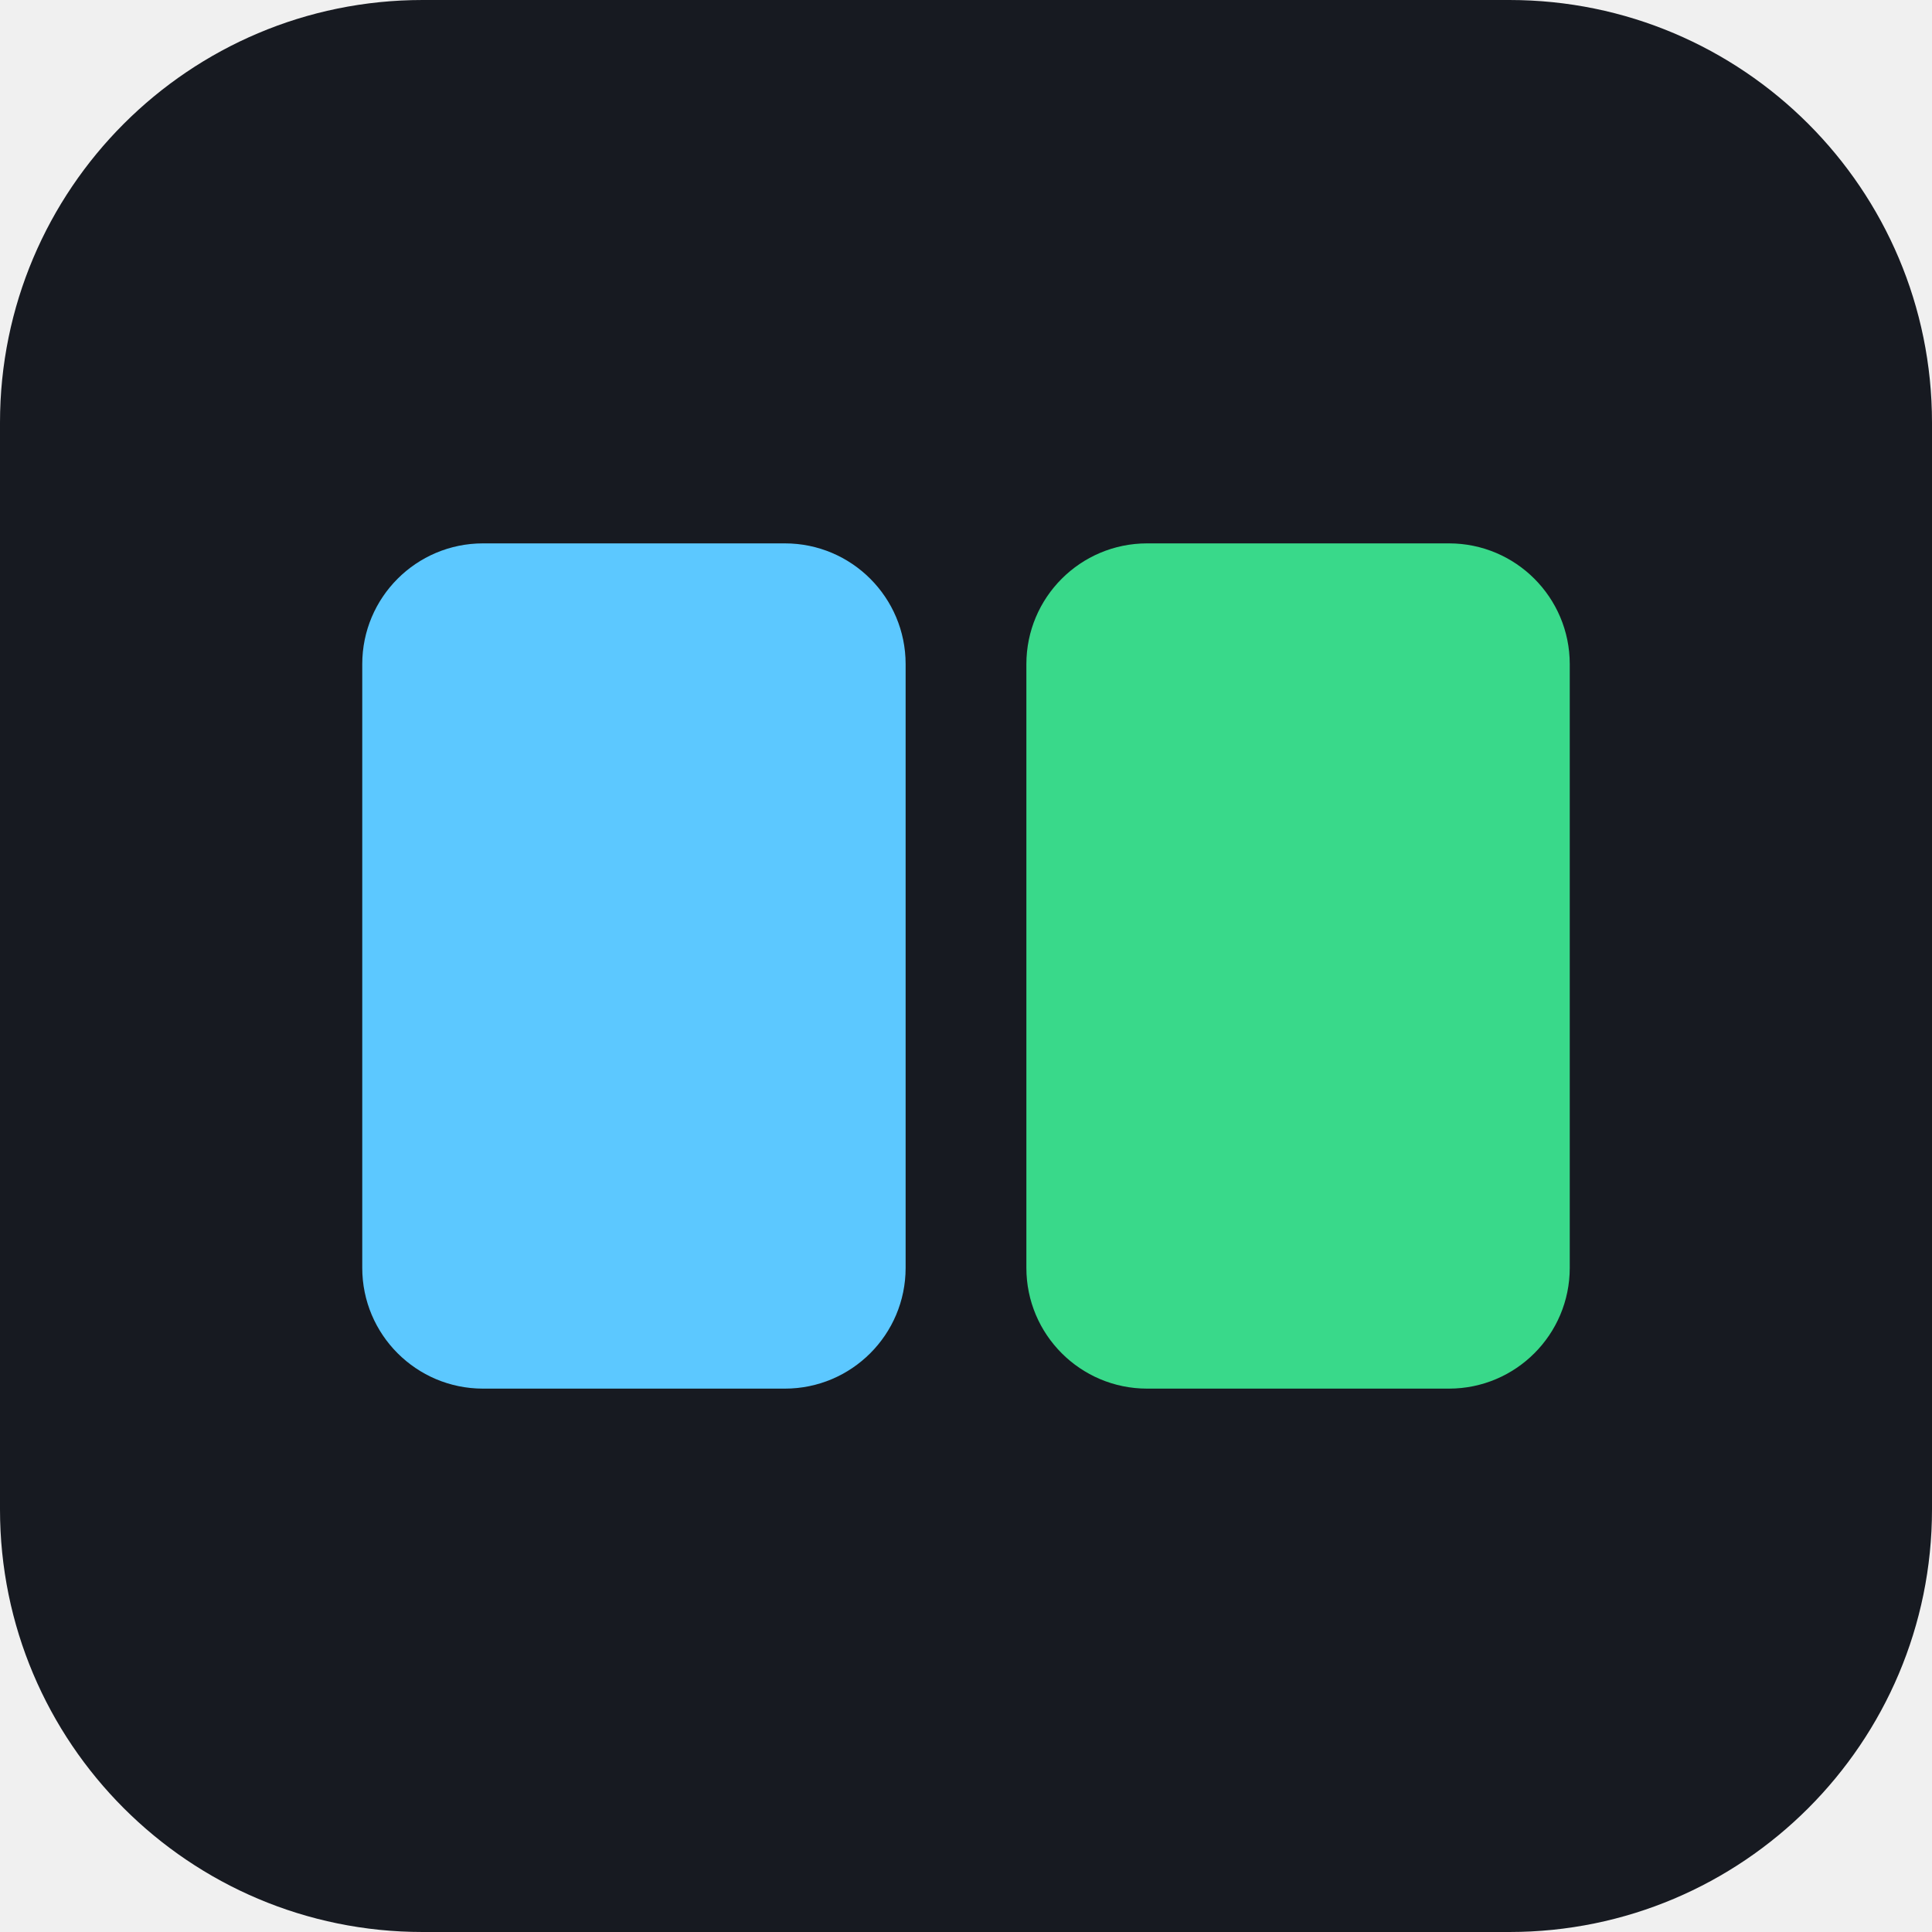
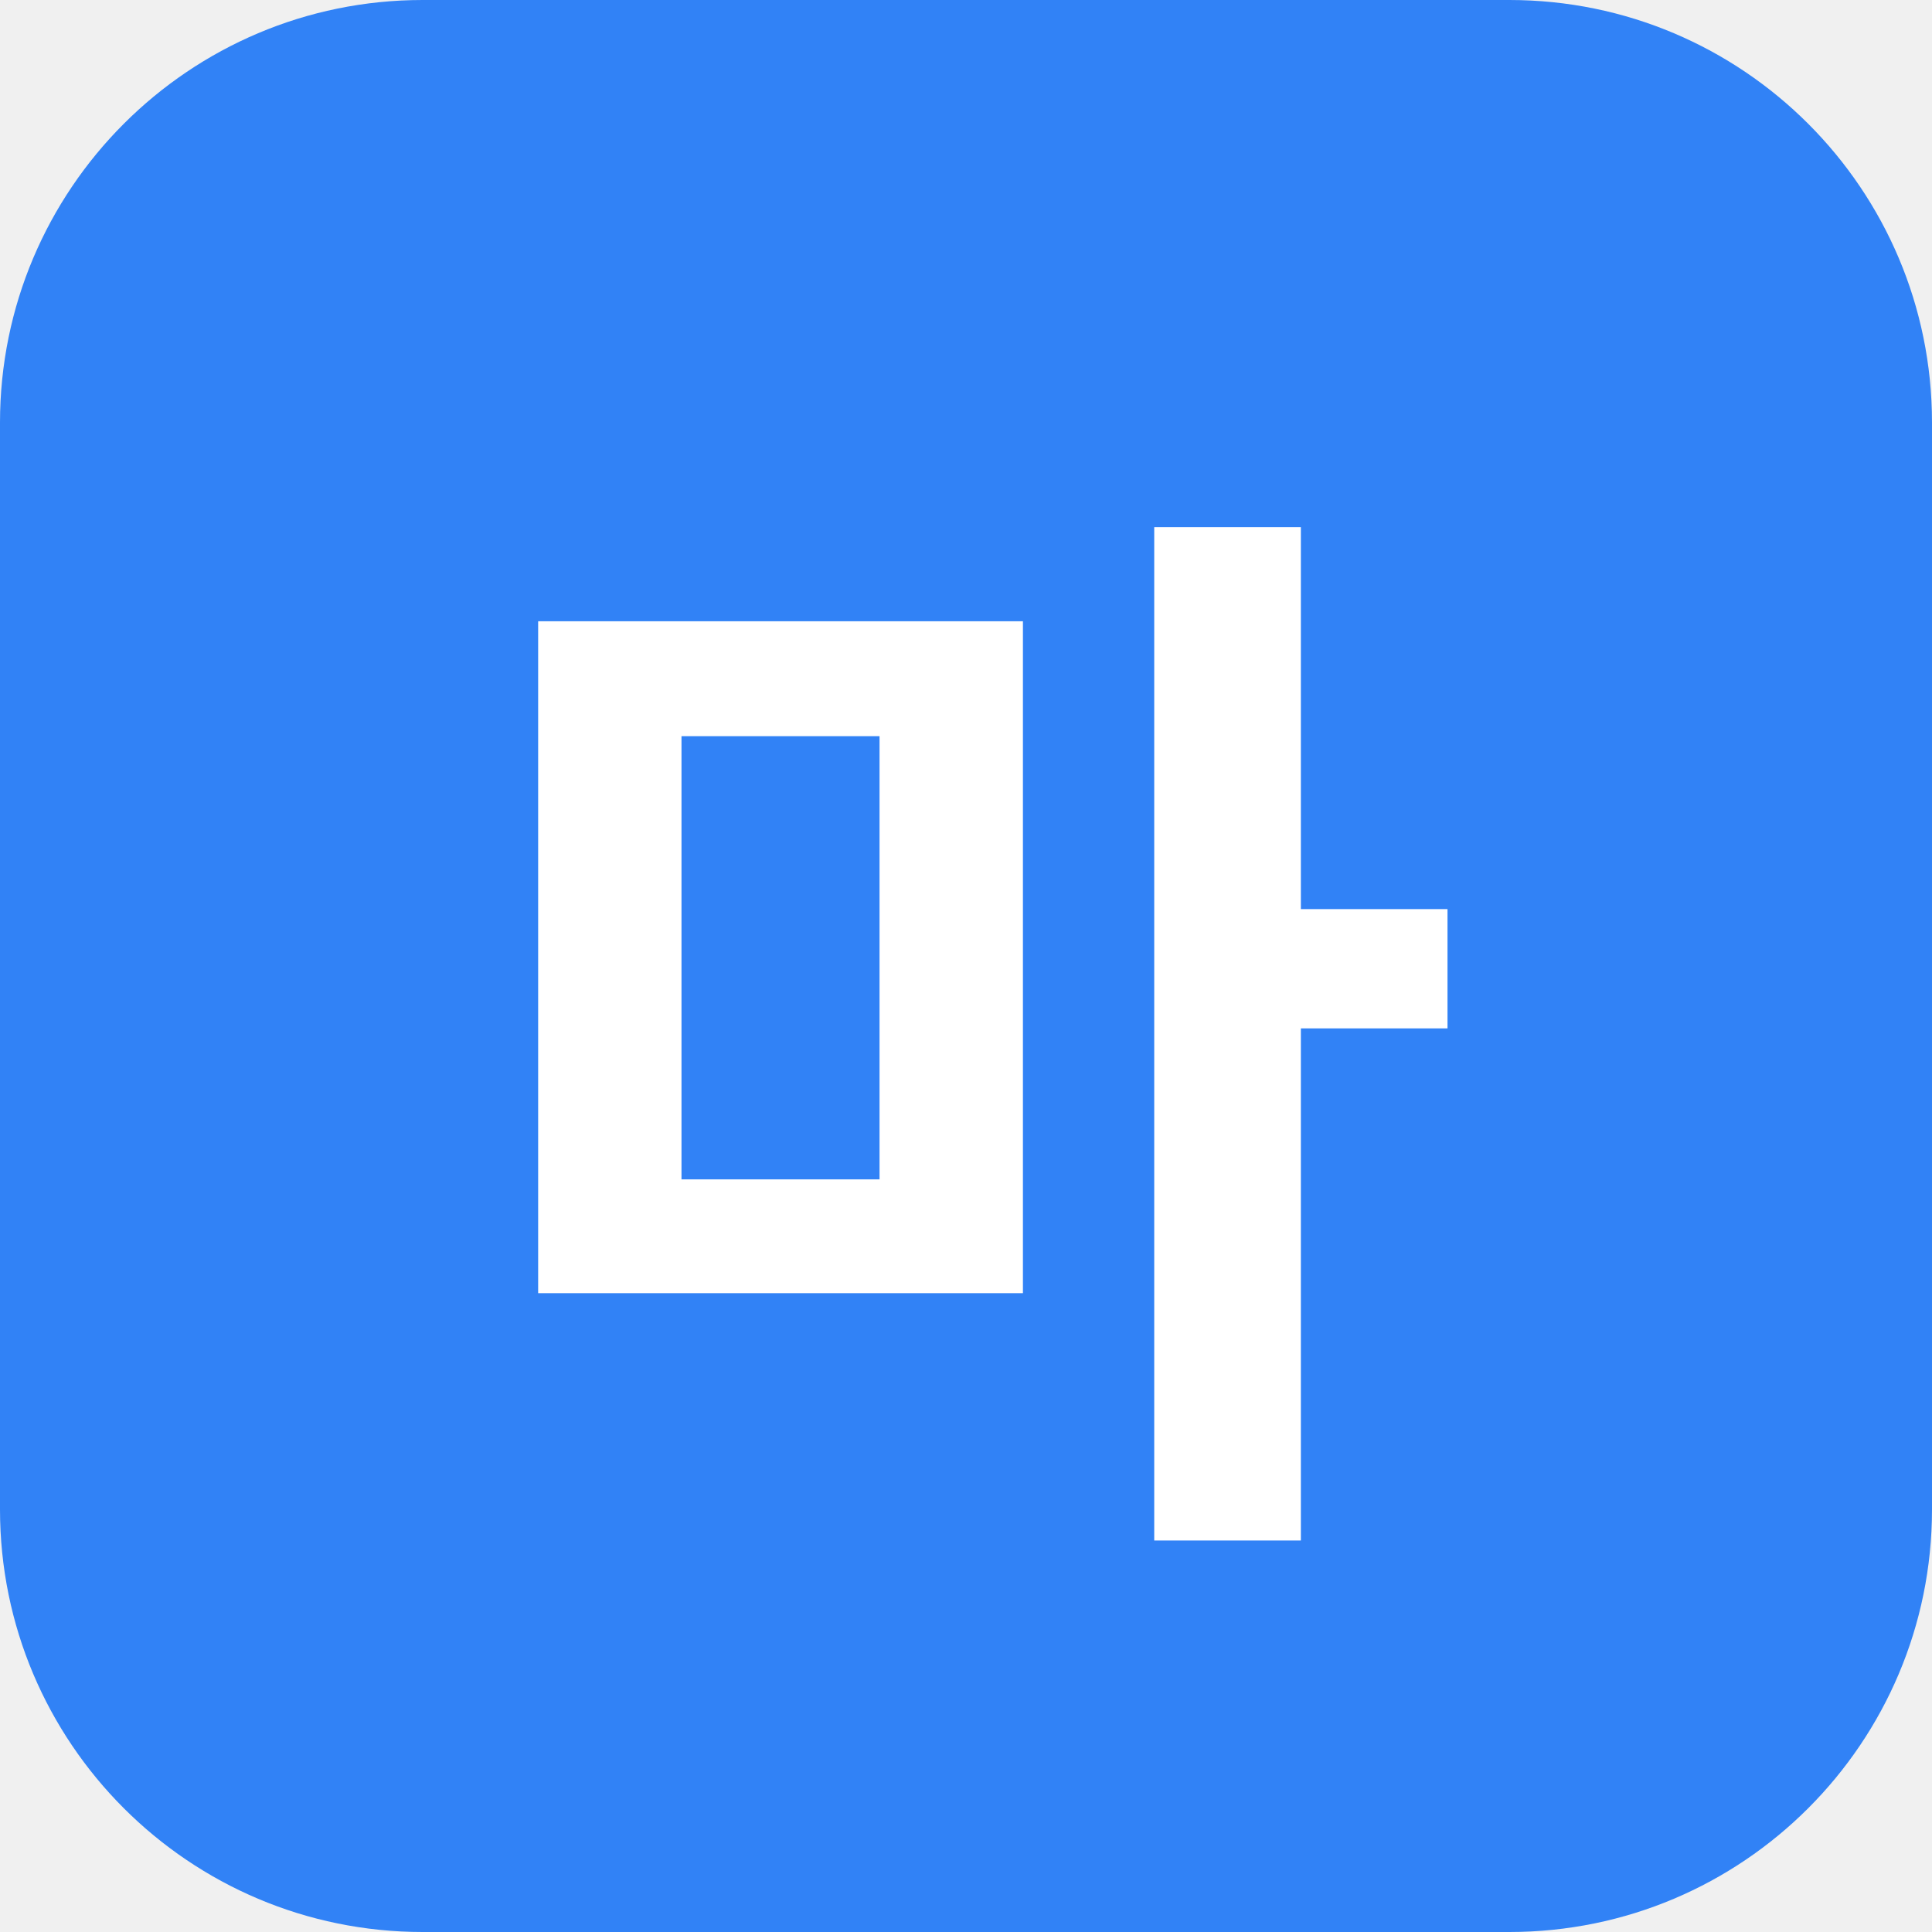
<svg xmlns="http://www.w3.org/2000/svg" viewBox="0 0 32 32">
-   <rect width="32" height="32" rx="7" fill="#171a21" />
-   <rect x="6" y="9" width="9" height="14" rx="2" fill="#5cc8ff" />
-   <rect x="17" y="9" width="9" height="14" rx="2" fill="#39d98a" />
+   <rect width="32" height="32" rx="7" fill="#3182f6" />
+   <g transform="scale(0.0625)">
+     <text x="256" y="256" font-family="Apple SD Gothic Neo, Hiragino Sans, -apple-system, Helvetica Neue, sans-serif" font-weight="800" font-size="290" fill="#fff" text-anchor="middle" dominant-baseline="central">마</text>
+   </g>
</svg>
